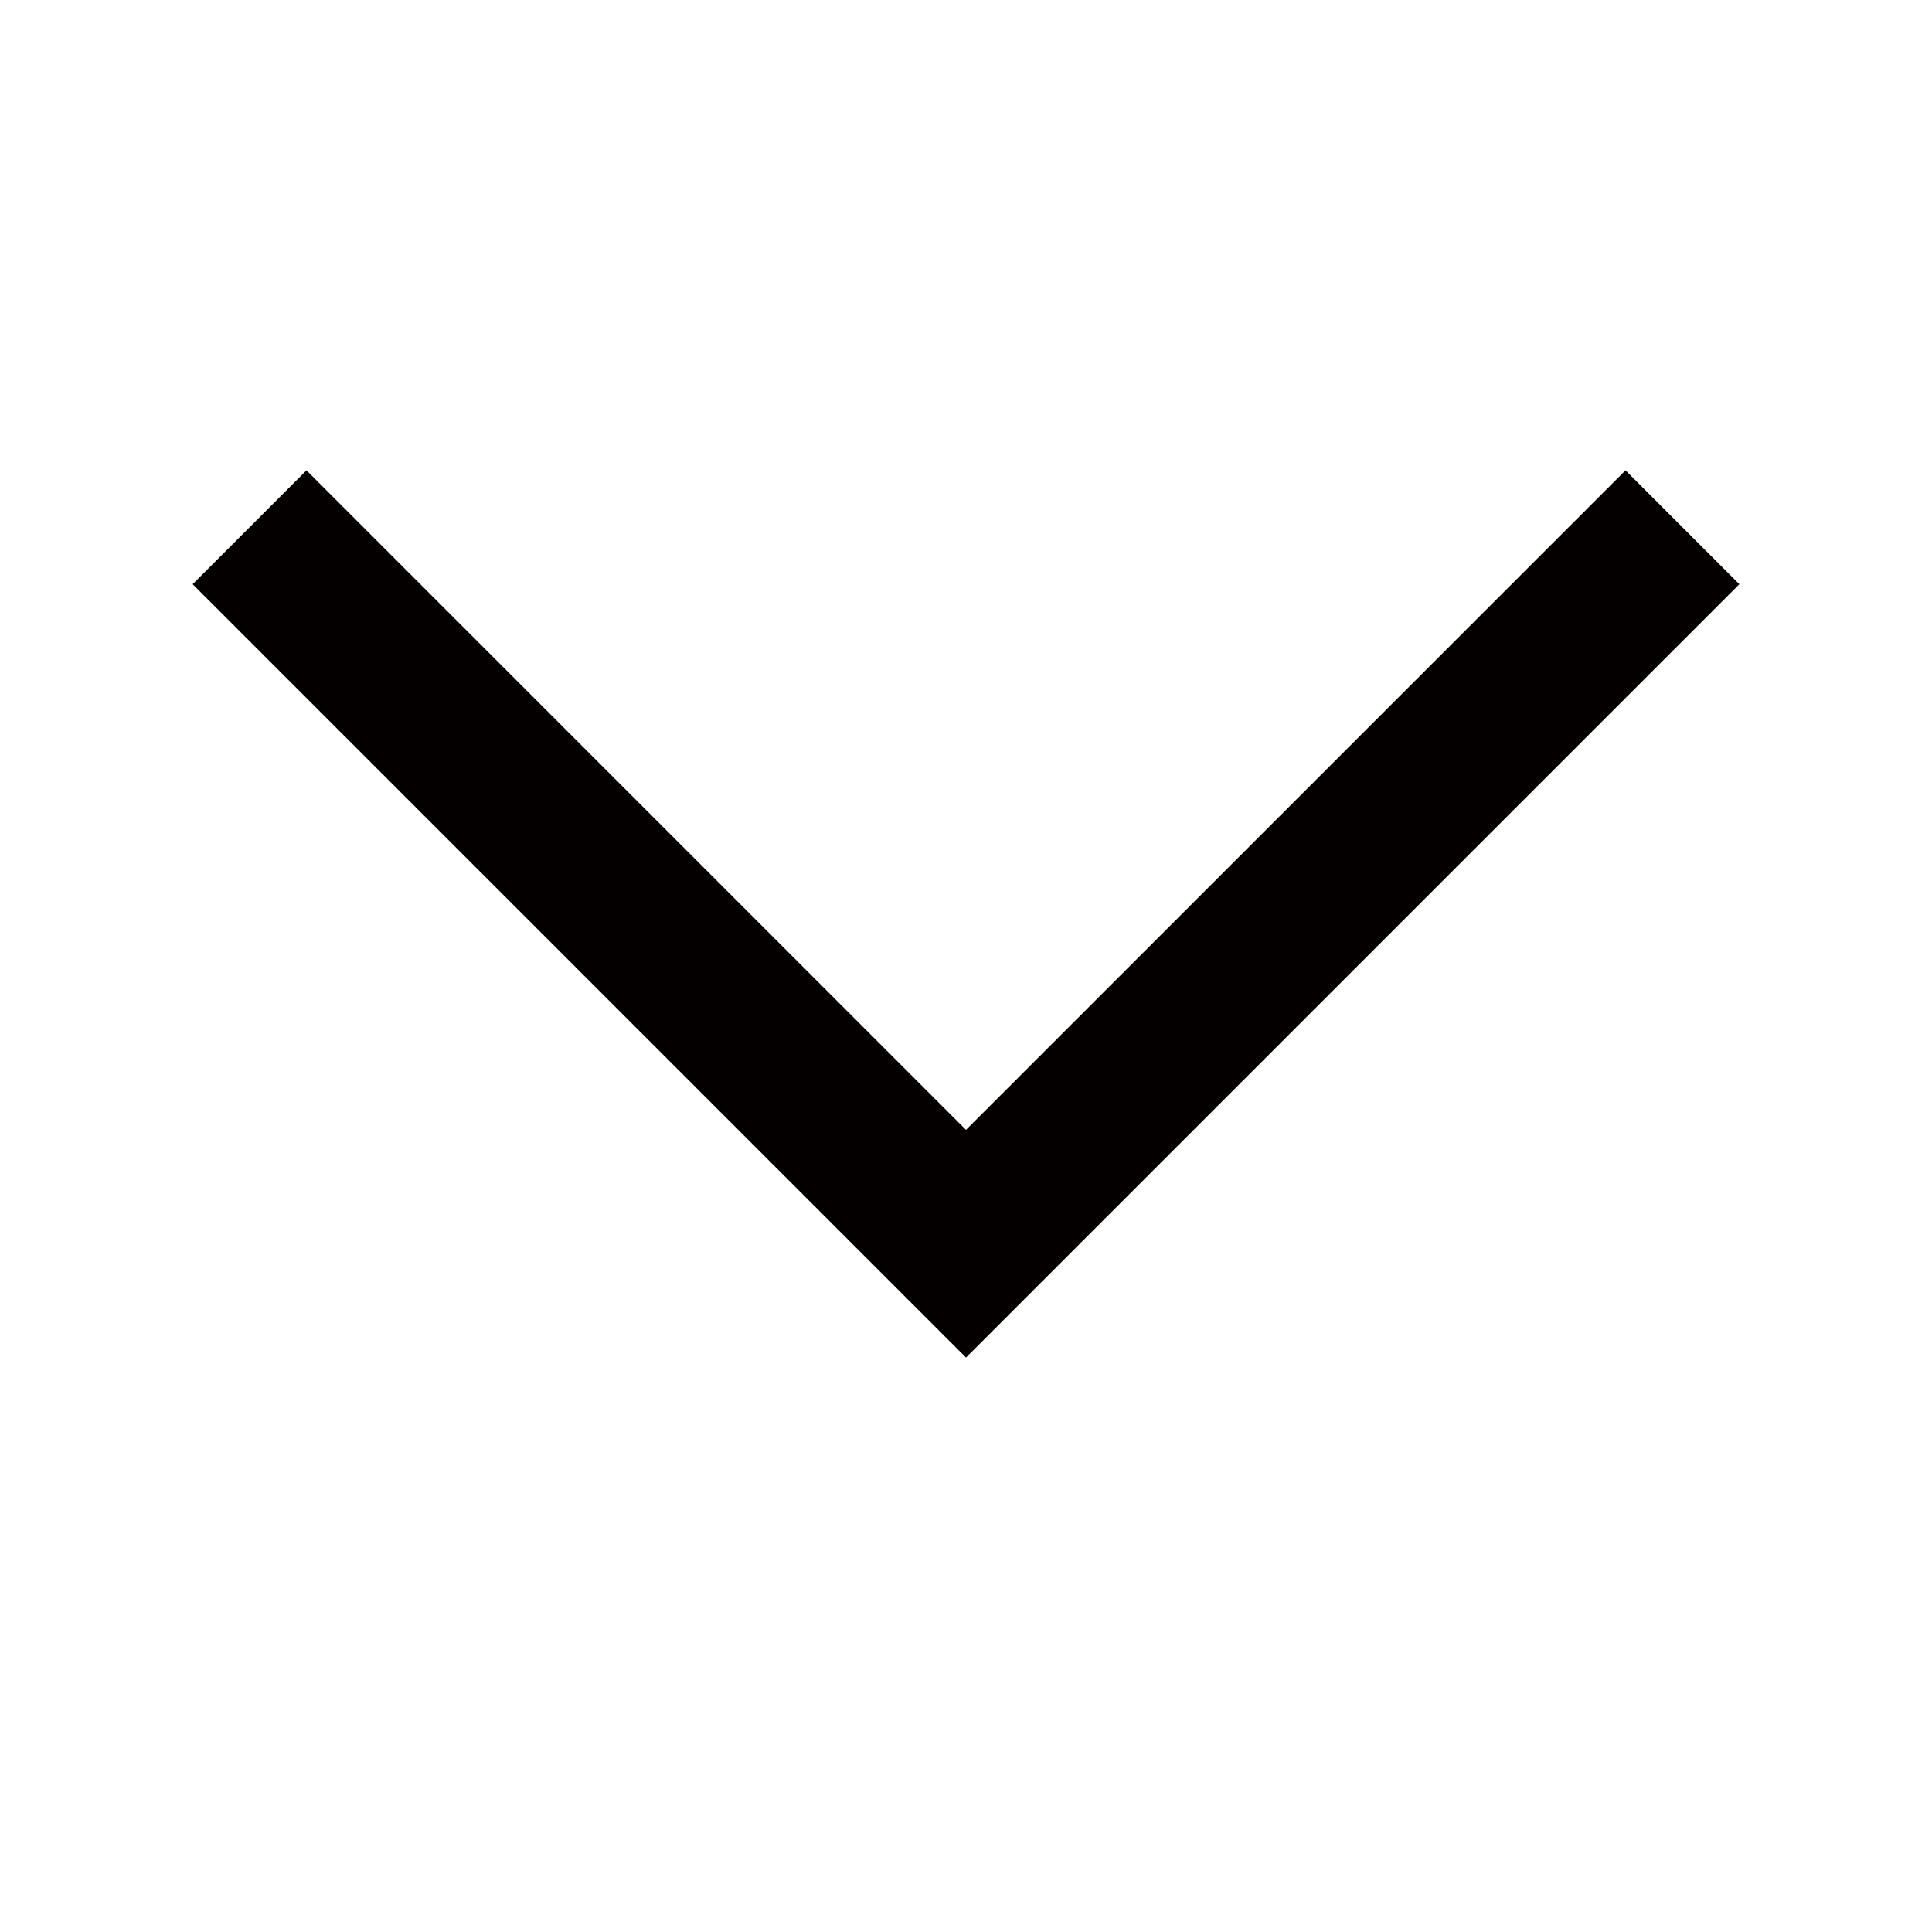
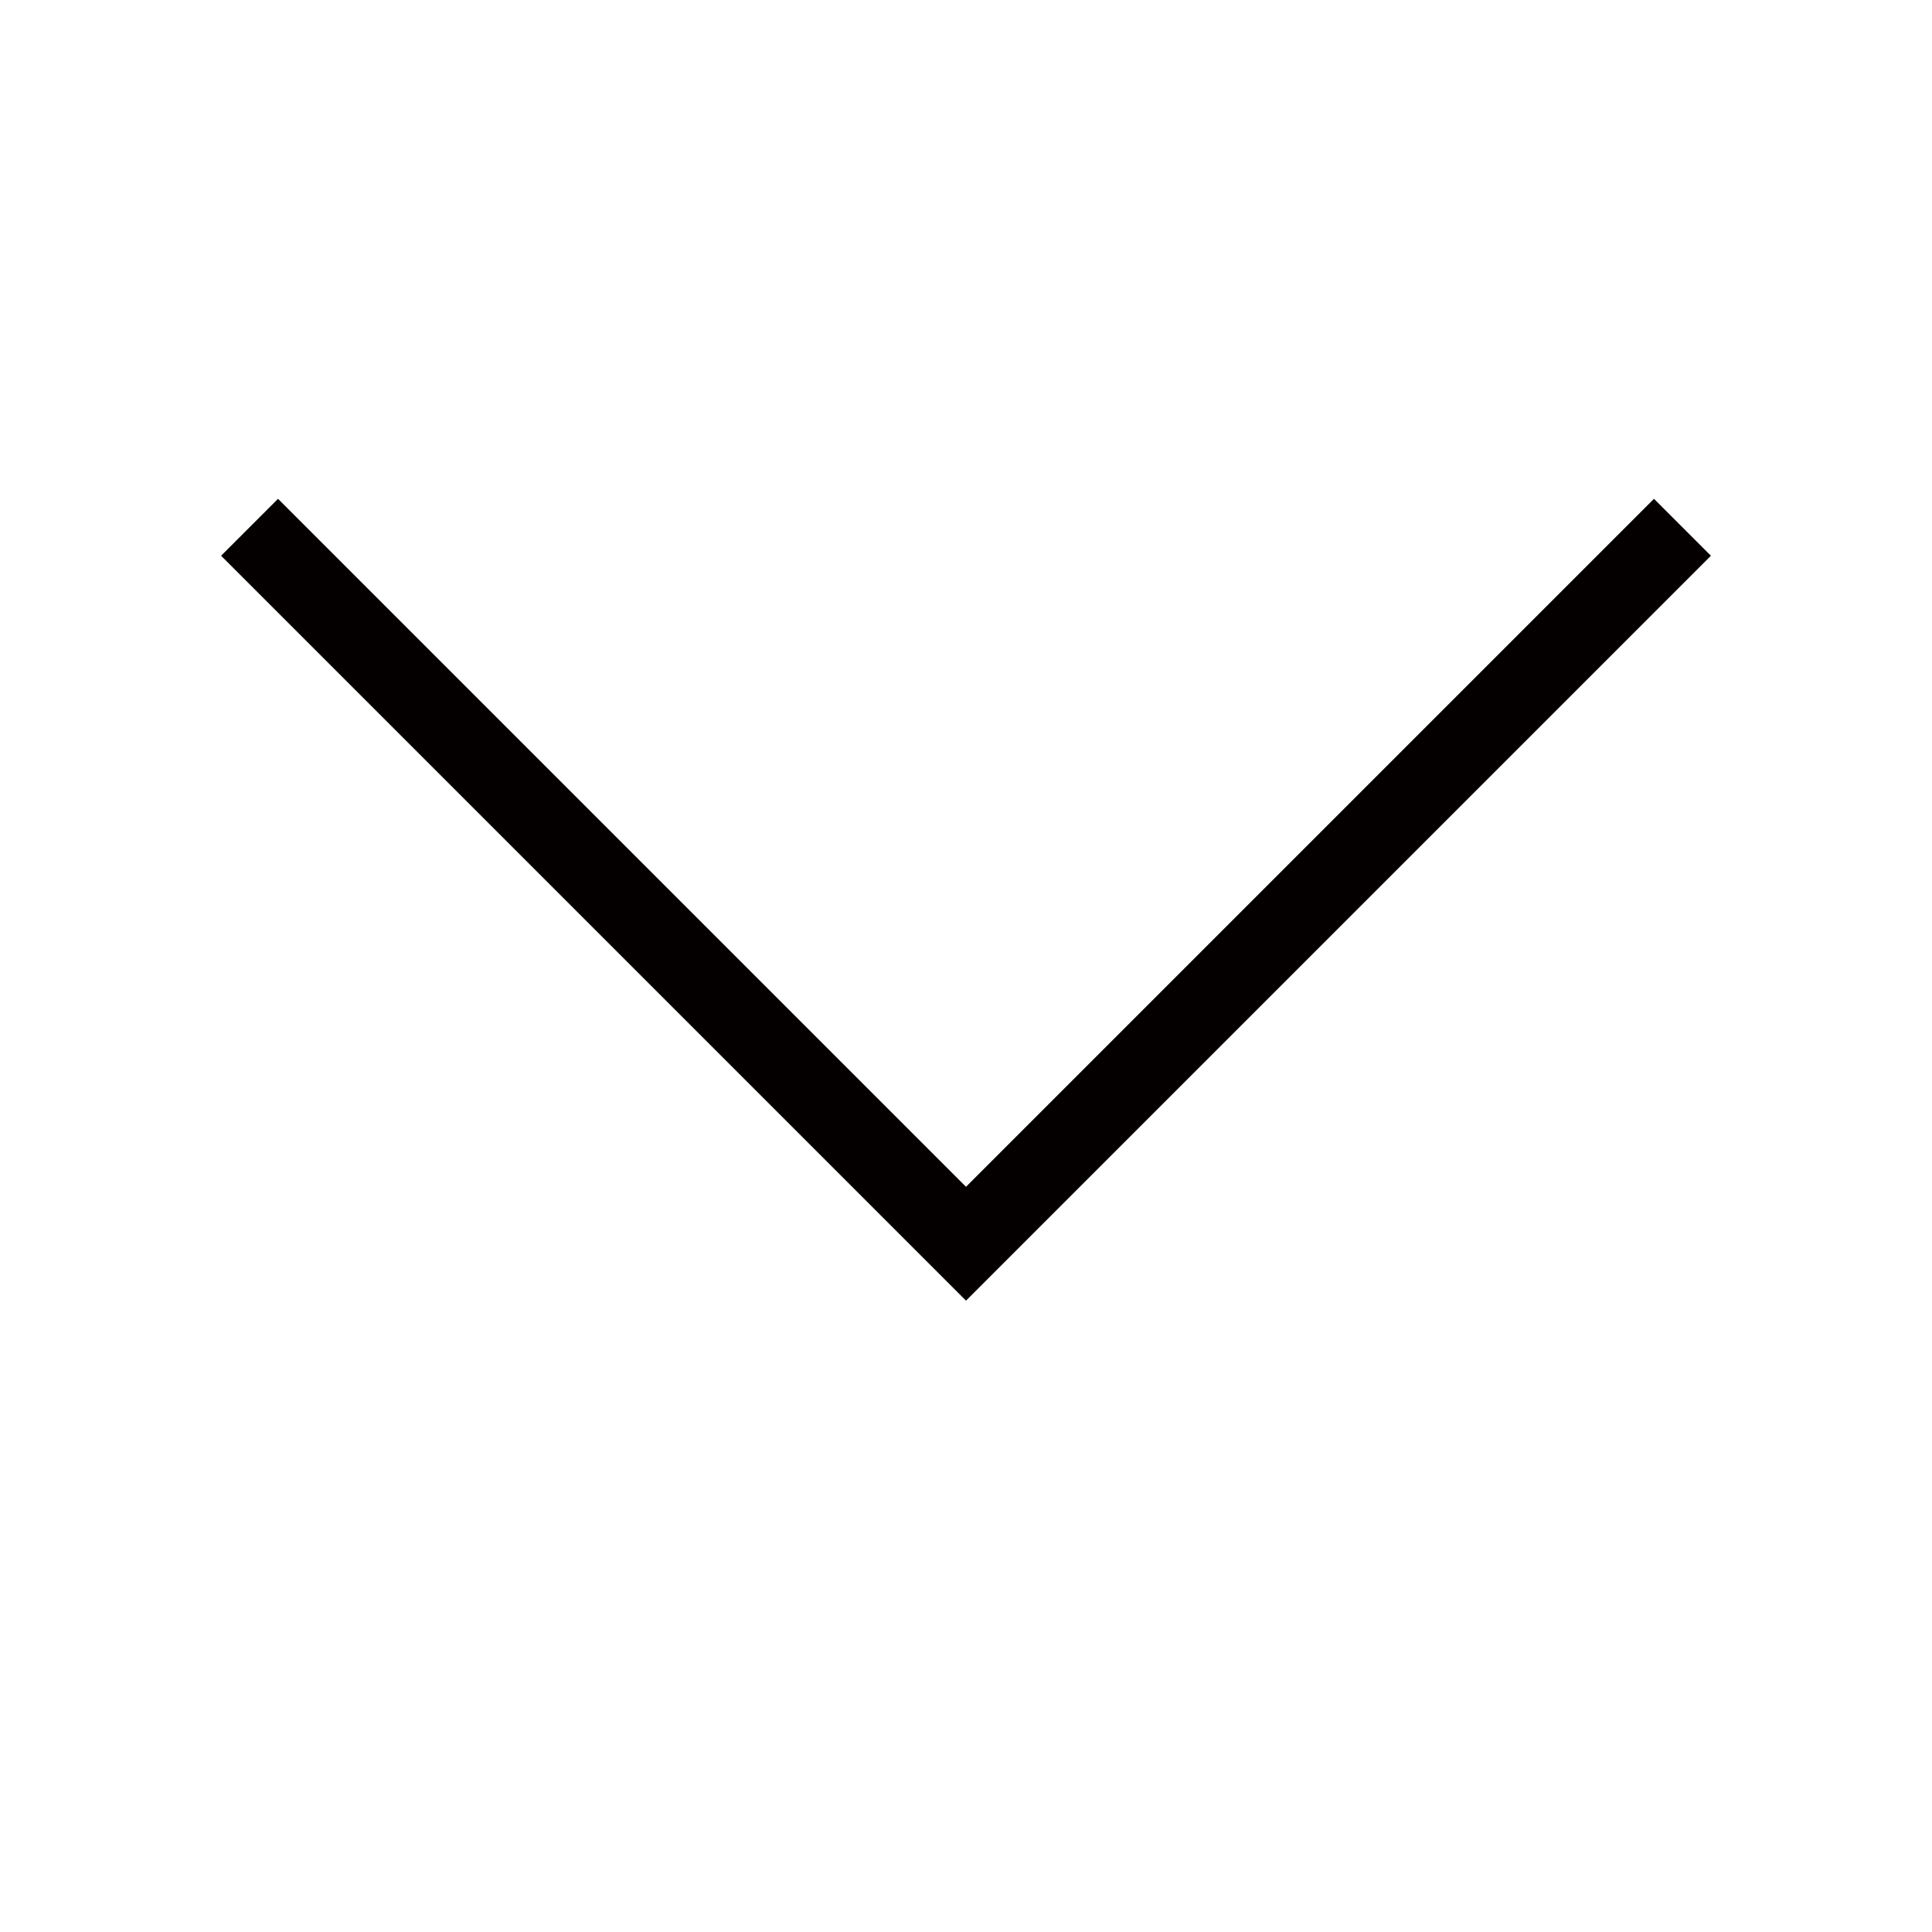
<svg xmlns="http://www.w3.org/2000/svg" id="레이어_2" data-name="레이어 2" viewBox="0 0 24 24">
  <defs>
-     <style>.cls-1{fill:none;stroke:#040000;stroke-miterlimit:10;stroke-width:2px;}</style>
+     <style>.cls-1{fill:none;stroke:#040000;strokeMiterlimit:10;strokeWidth:2px;}</style>
  </defs>
  <polyline class="cls-1" points="20.9 6.55 12 15.45 3.1 6.55" />
</svg>
